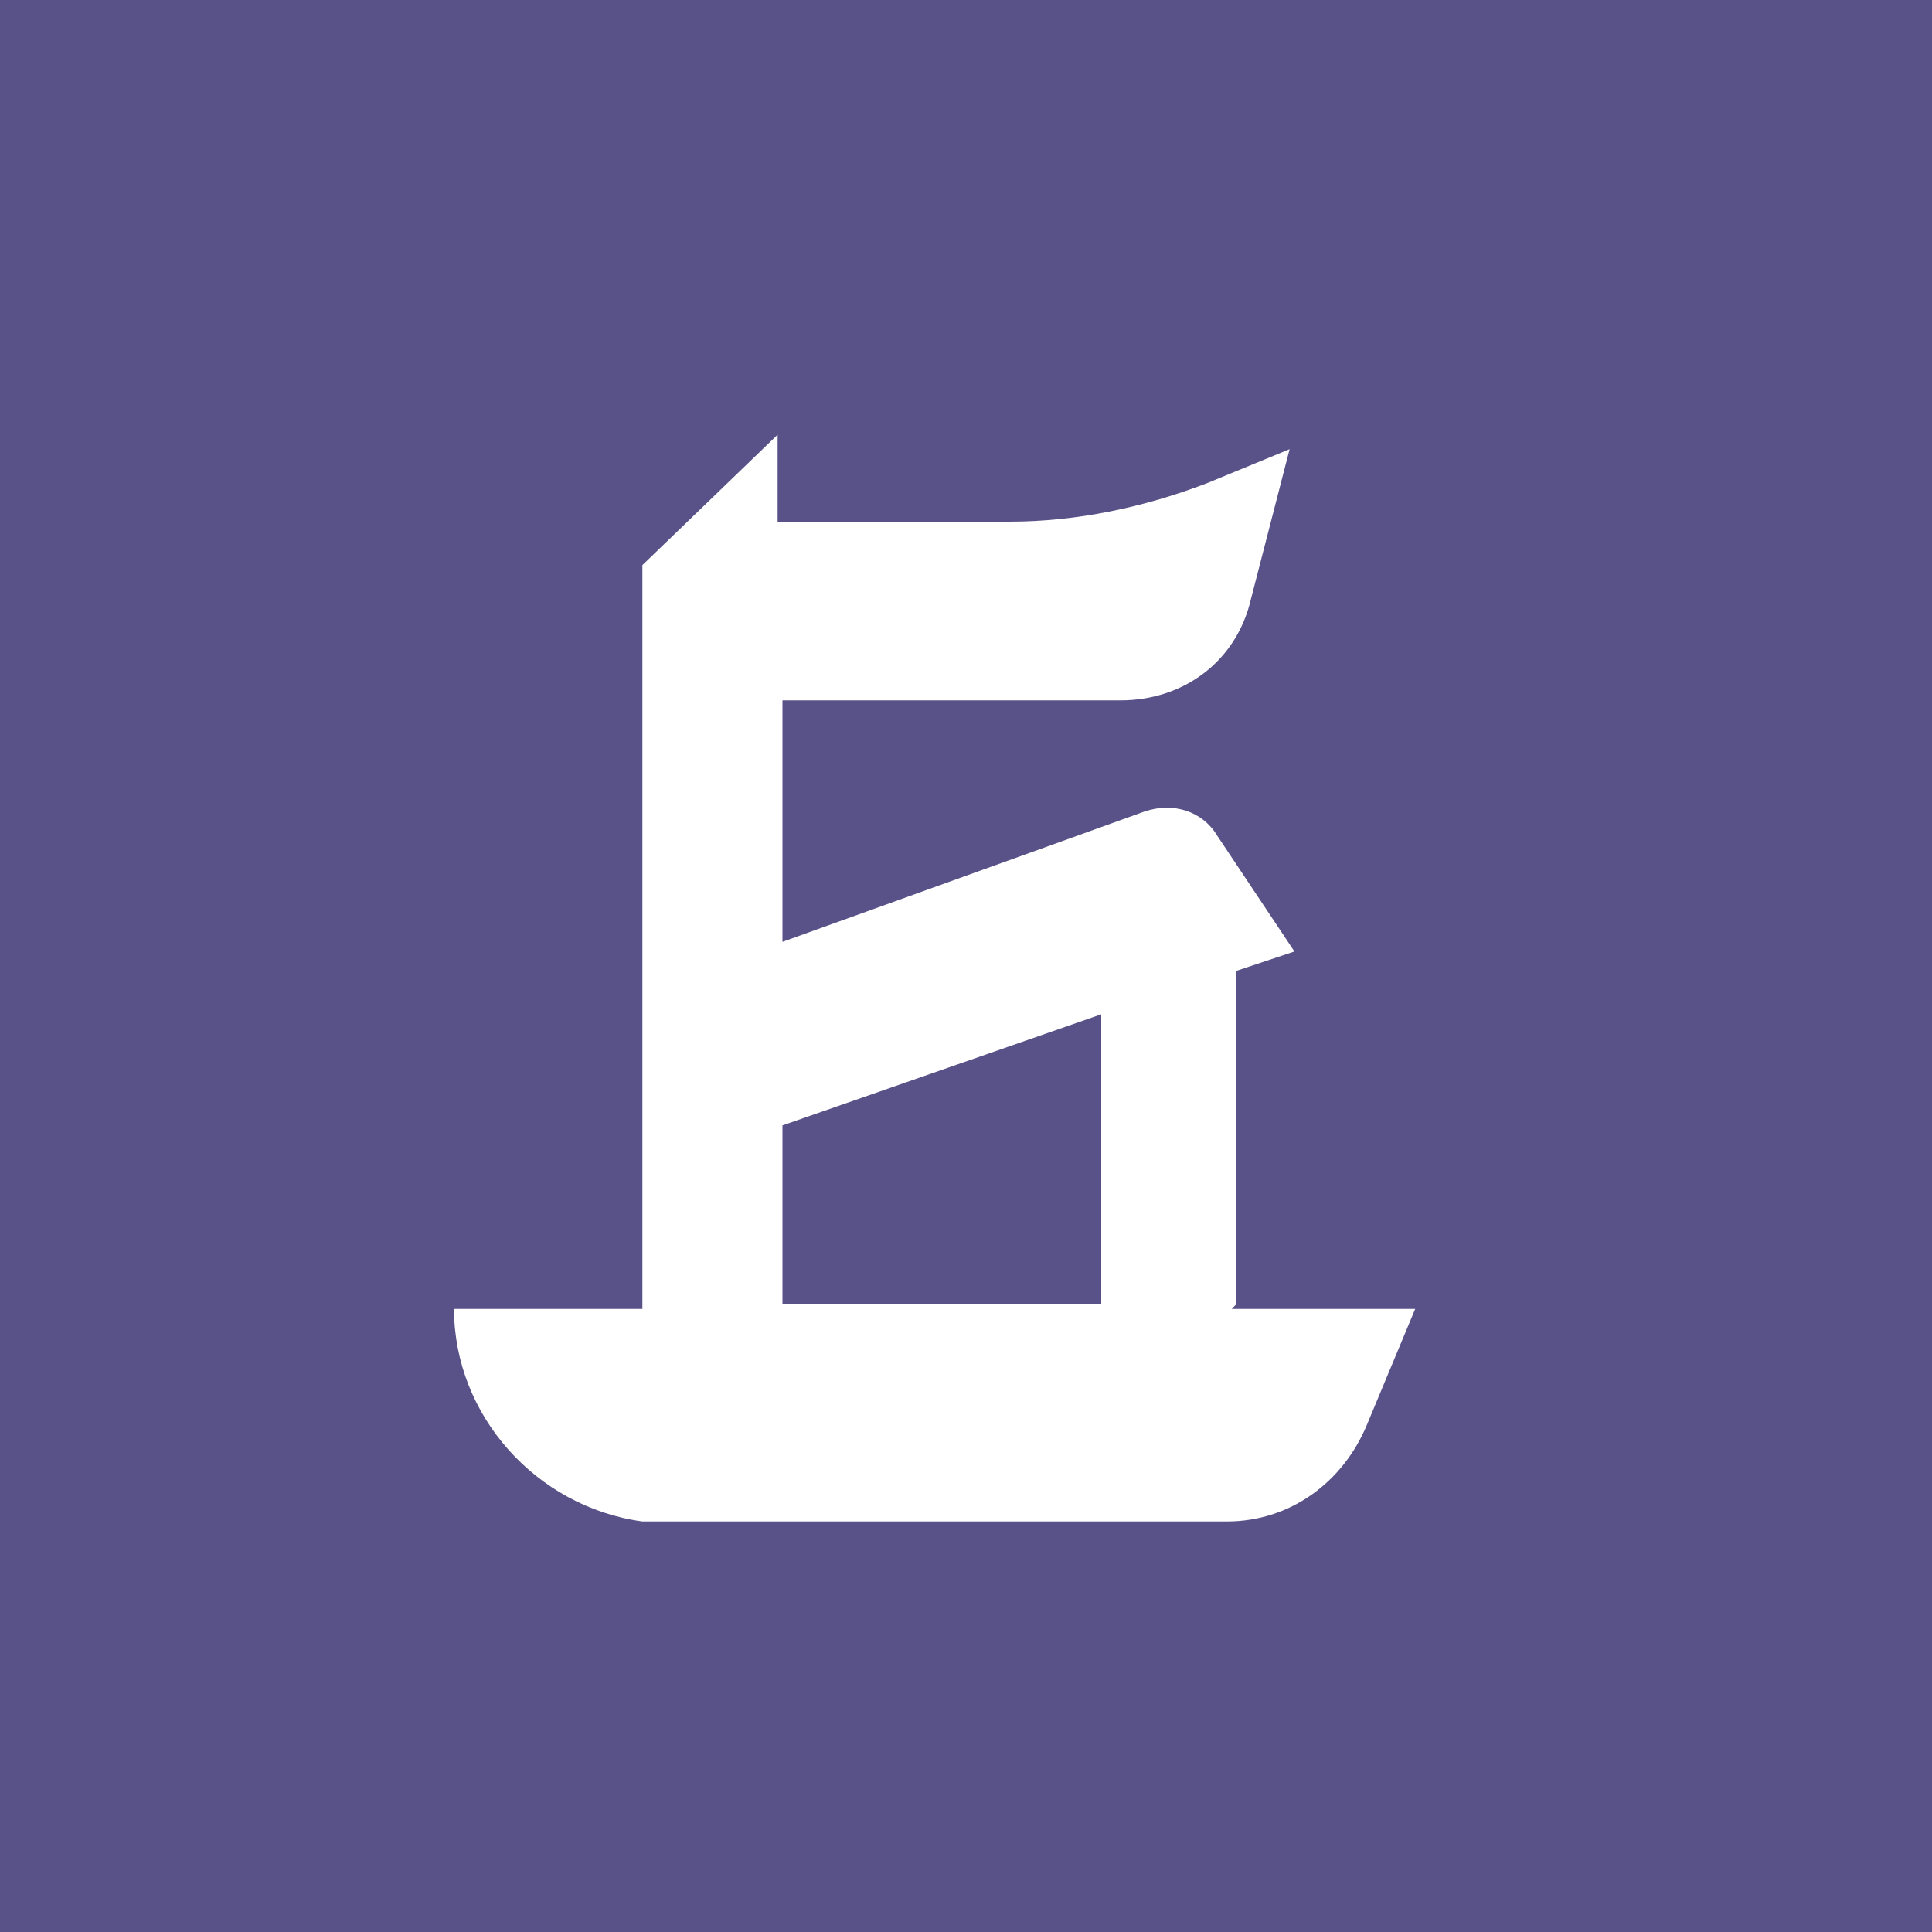
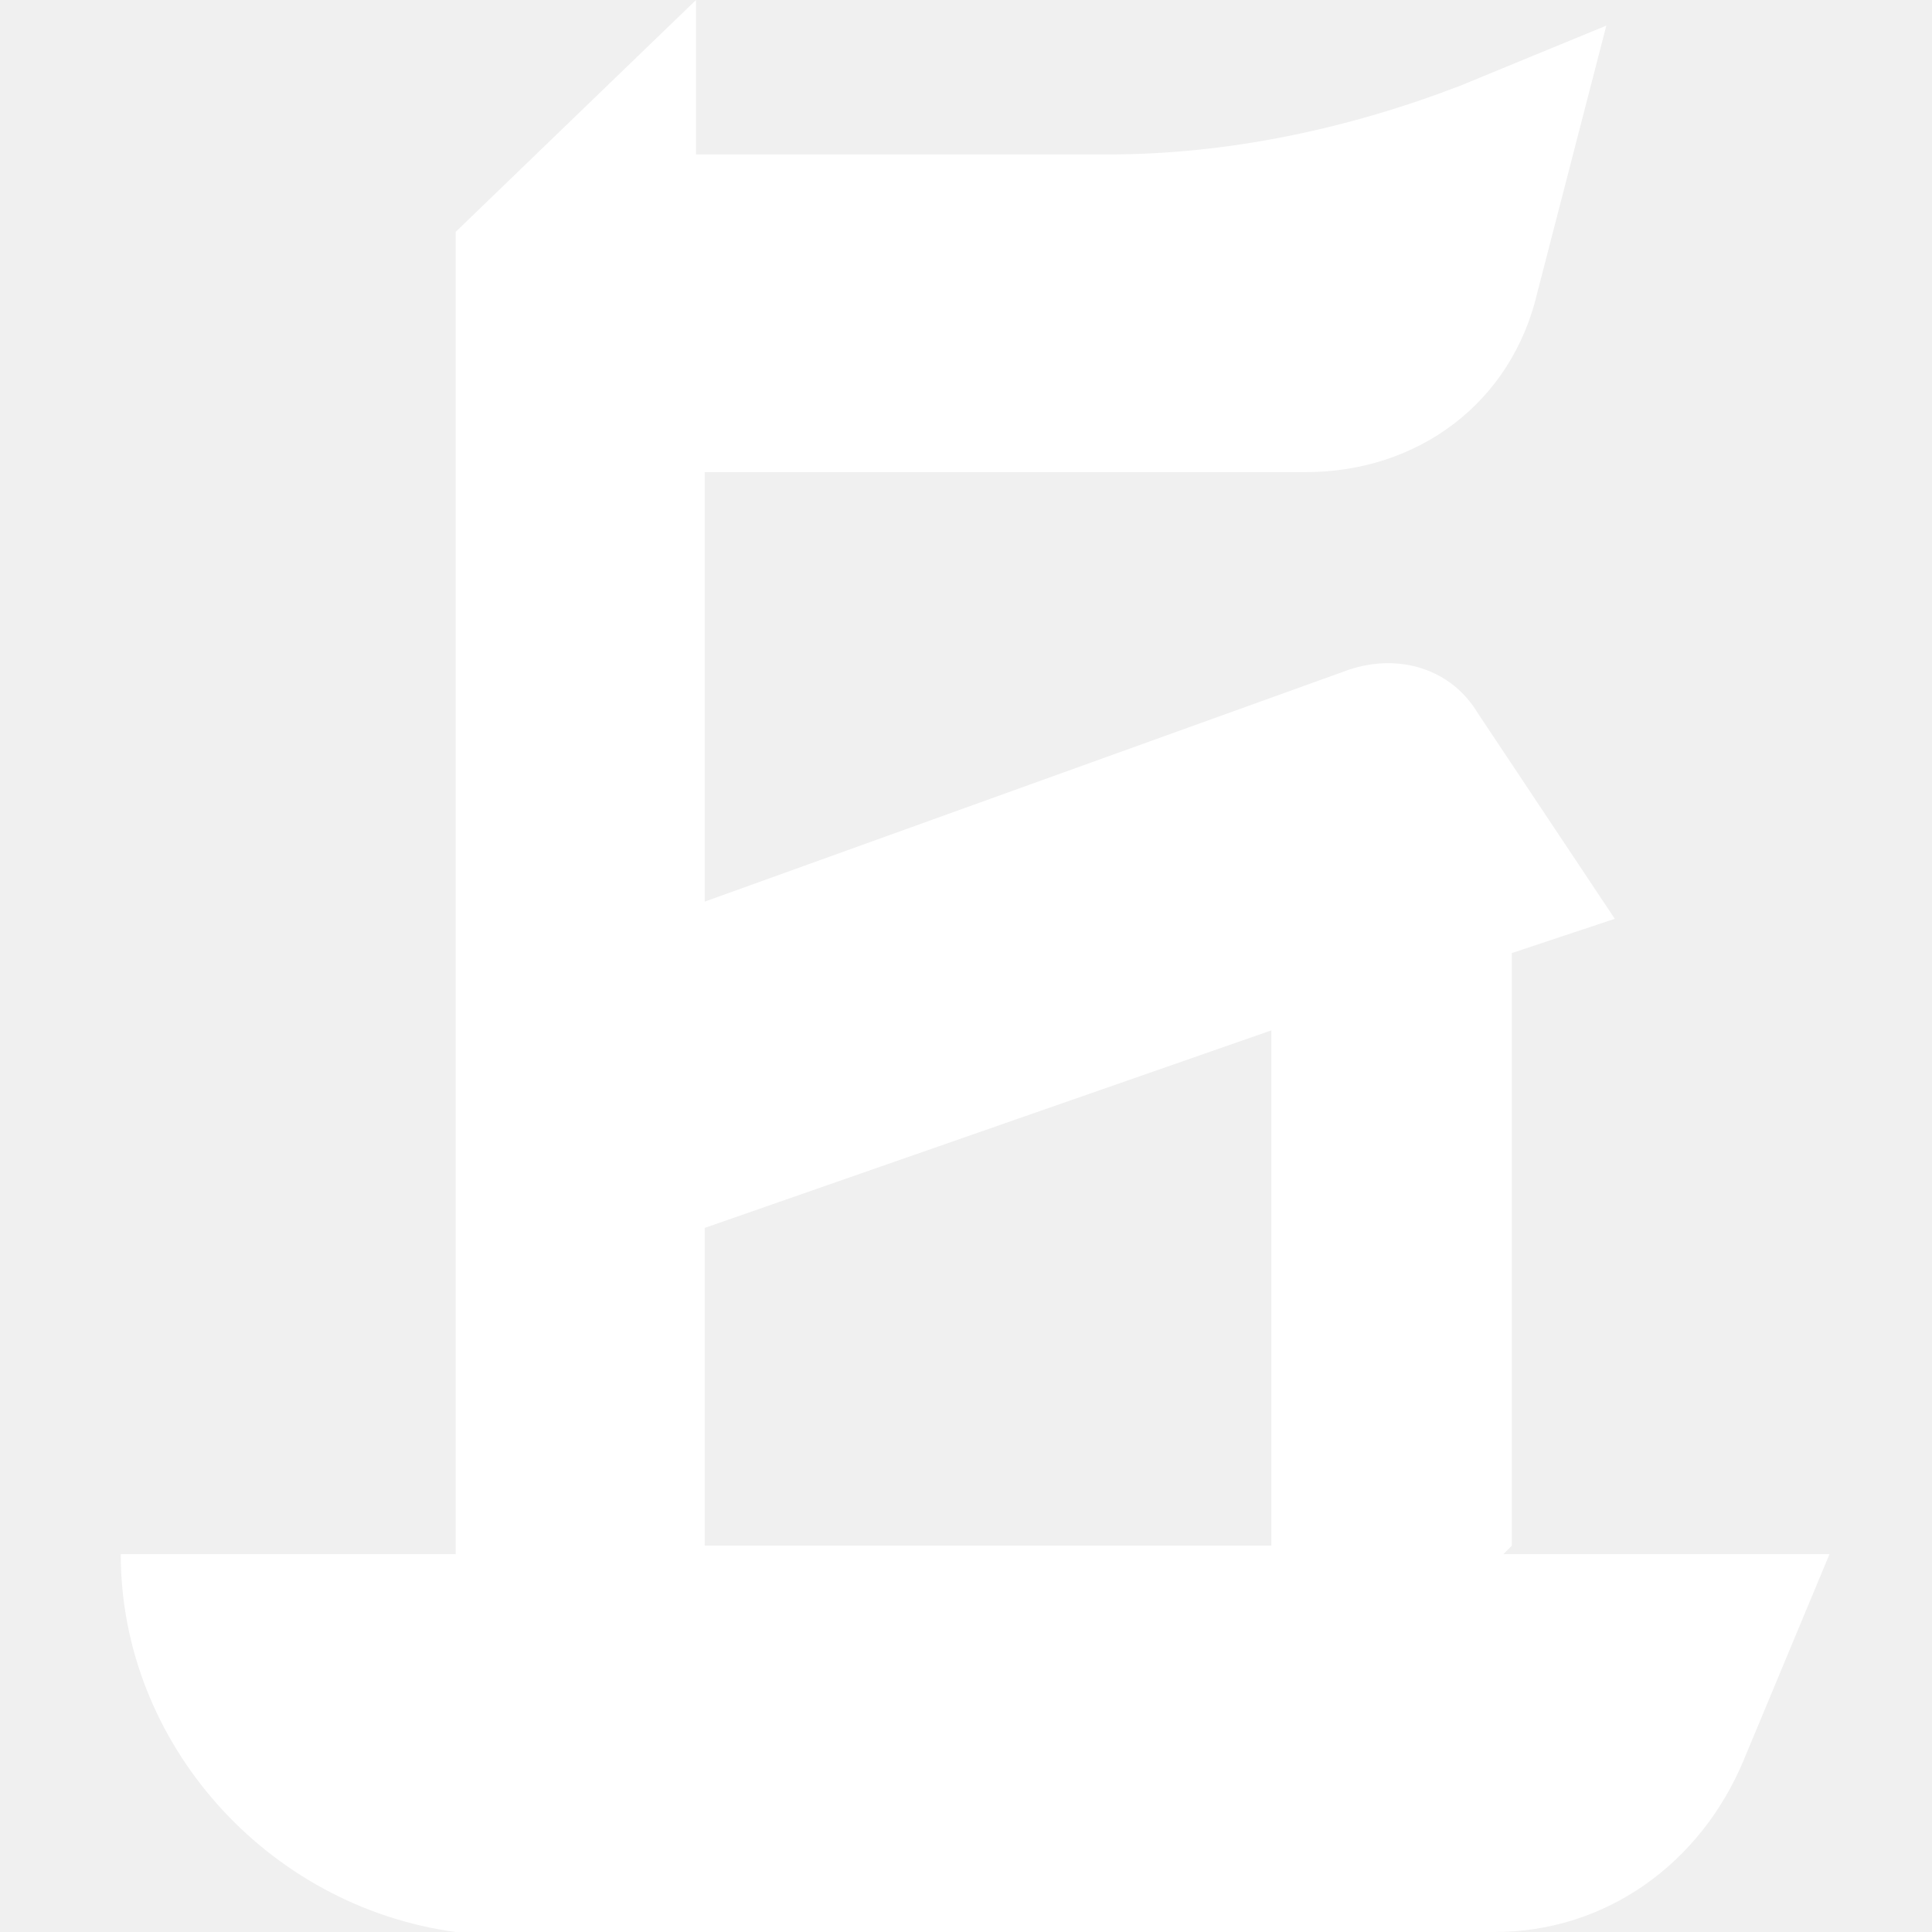
- <svg xmlns="http://www.w3.org/2000/svg" viewBox="0 0 24 24">
-   <path fill="#595288" d="M0 0h24v24H0z" />
-   <path d="M15.36 16.2v-4.14l.72-.24-.96-1.44c-.18-.3-.54-.42-.9-.3l-4.5 1.62v-3h4.2c.78 0 1.44-.48 1.62-1.26l.48-1.86L15 6c-.78.3-1.62.48-2.46.48H9.66V5.4L7.98 7.02v9.24H5.64c0 1.32 1.02 2.46 2.34 2.64h7.26c.78 0 1.44-.48 1.74-1.2l.6-1.44H15.3l.06-.06zm-5.64 0v-2.22l3.96-1.38v3.6H9.72z" fill="#fff" />
+ <svg xmlns="http://www.w3.org/2000/svg" viewBox="0 0 16 16">
+   <path d="M12.52 12.8V7.893l.853-.284-1.137-1.707c-.214-.355-.64-.498-1.067-.355l-5.333 1.92V3.91h4.977c.925 0 1.707-.569 1.92-1.493l.57-2.205-1.21.498c-.924.356-1.92.569-2.915.569H5.764V0l-1.99 1.92v10.951H1C1 14.436 2.209 15.787 3.773 16h8.605c.924 0 1.706-.569 2.062-1.422l.711-1.707H12.45l.071-.071zm-6.684 0v-2.631l4.693-1.636V12.8H5.836z" fill="#fff" />
</svg>
